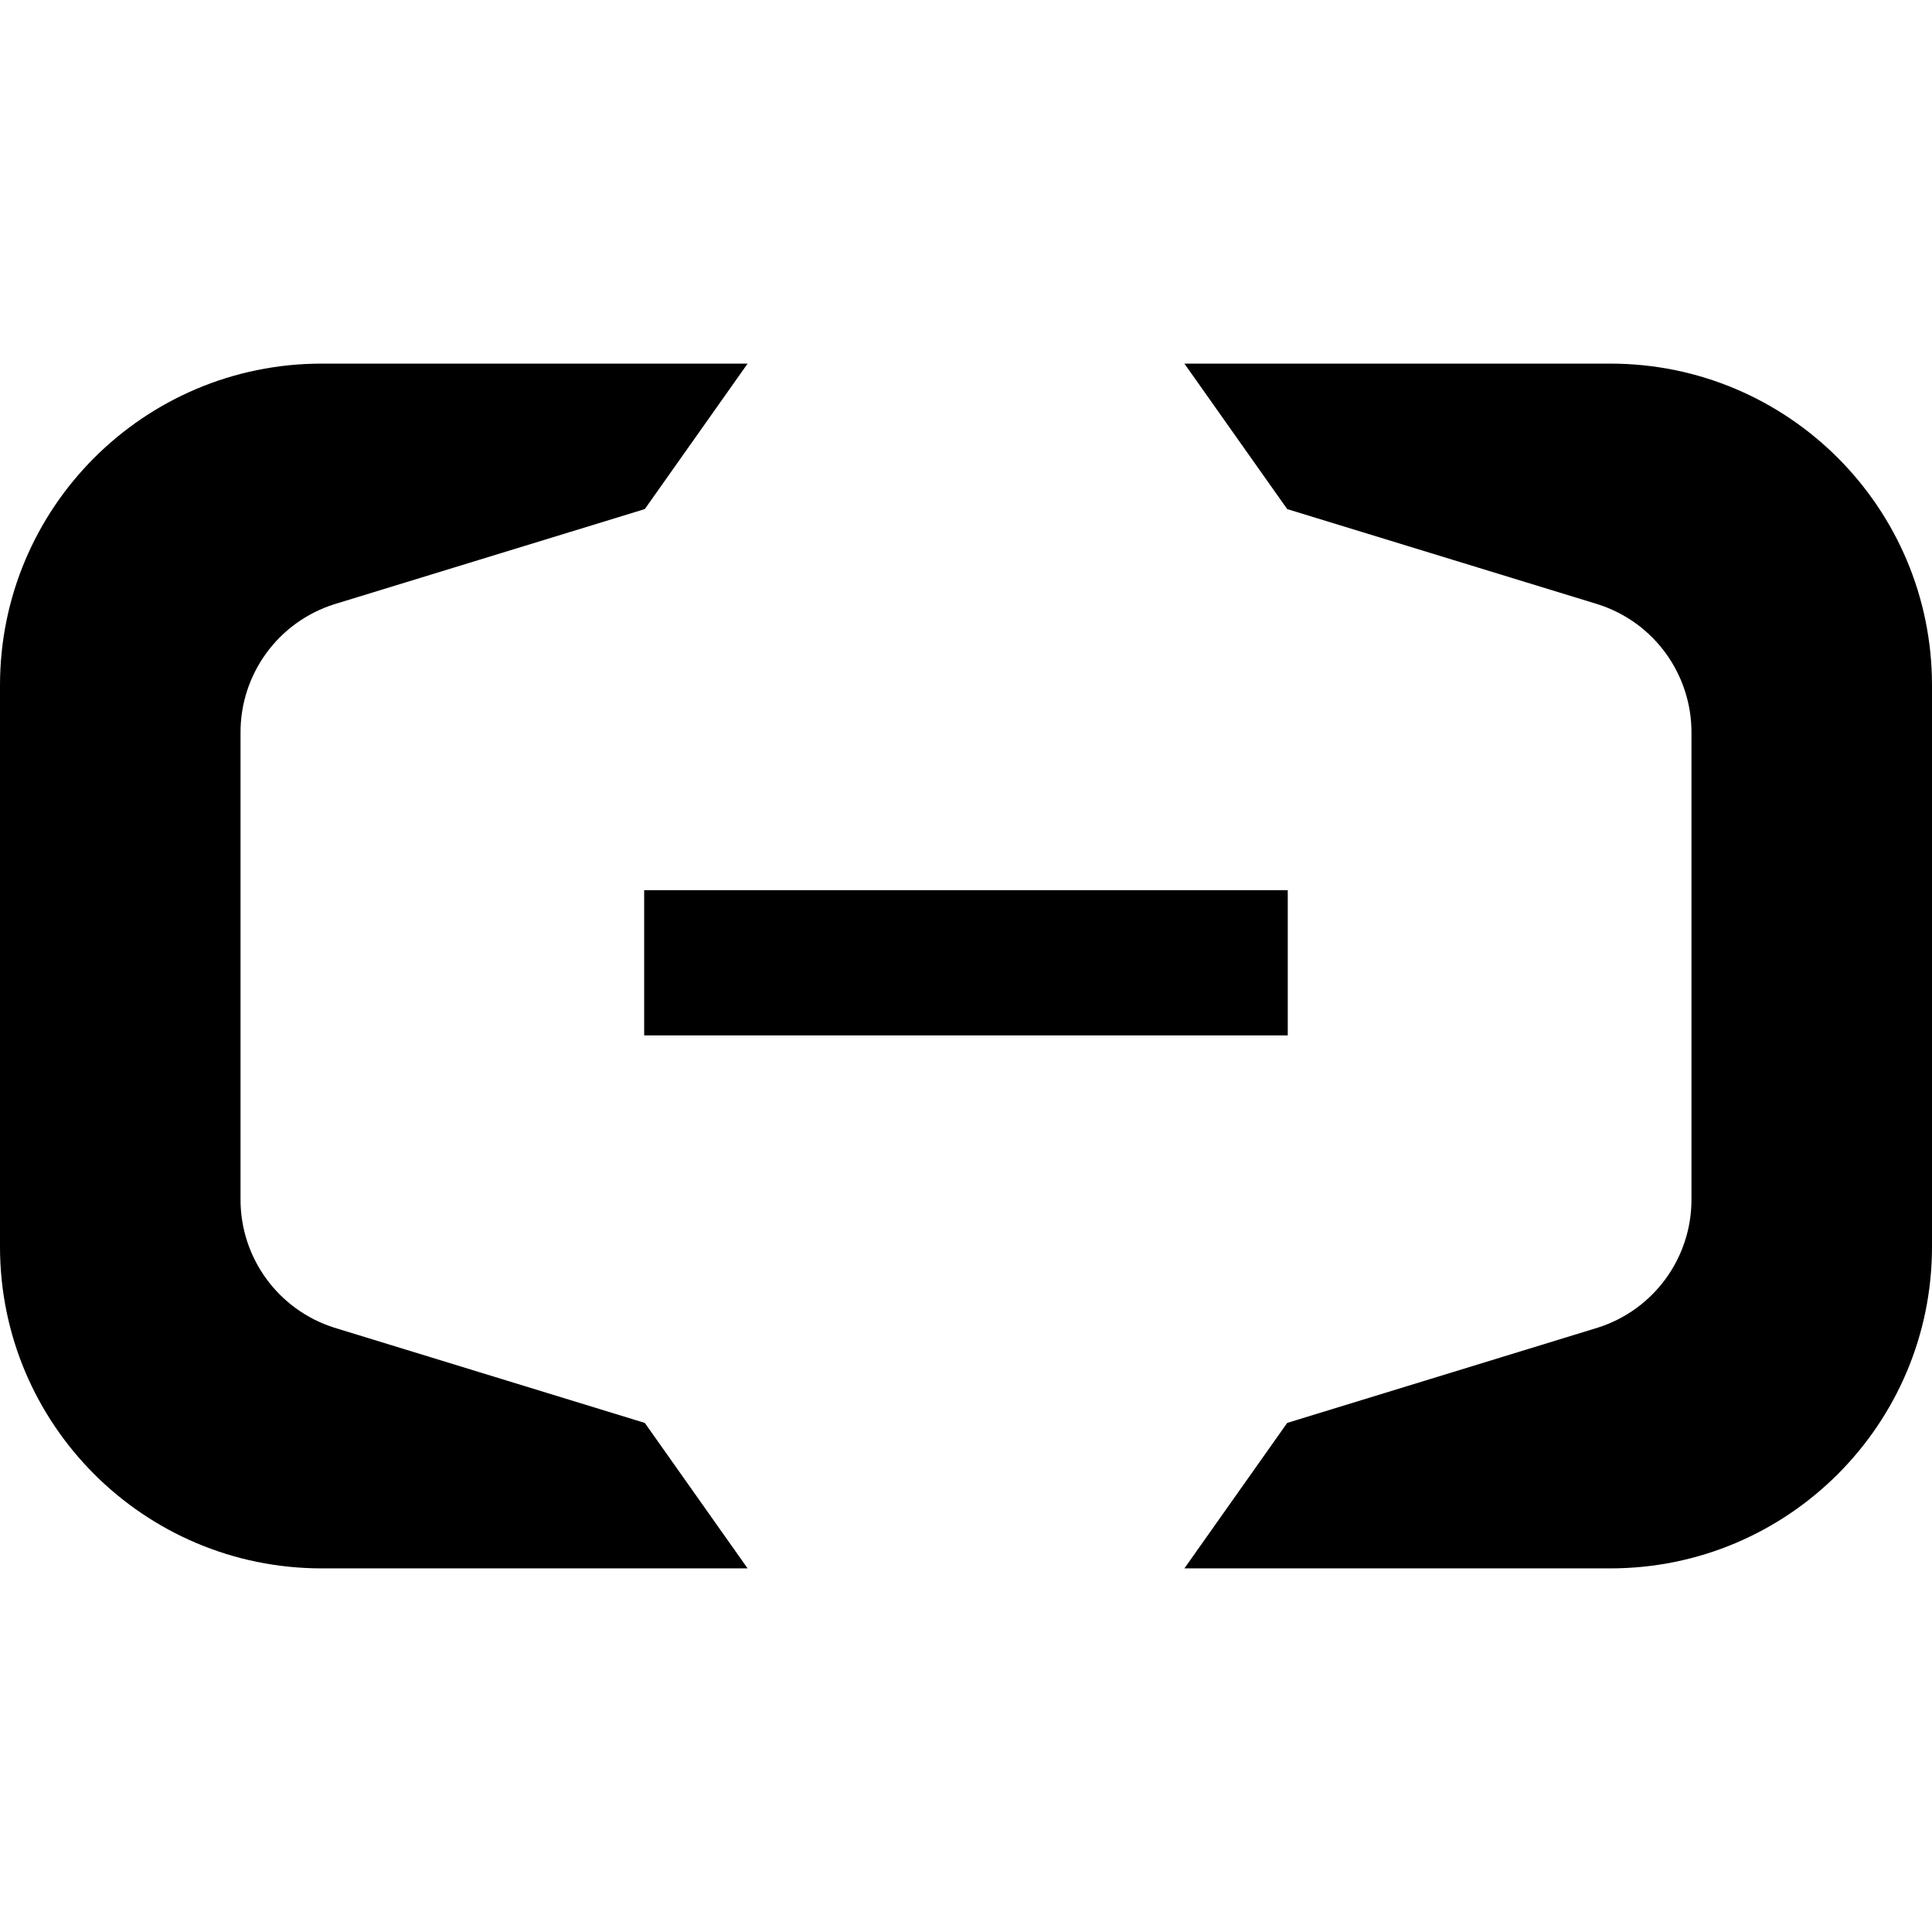
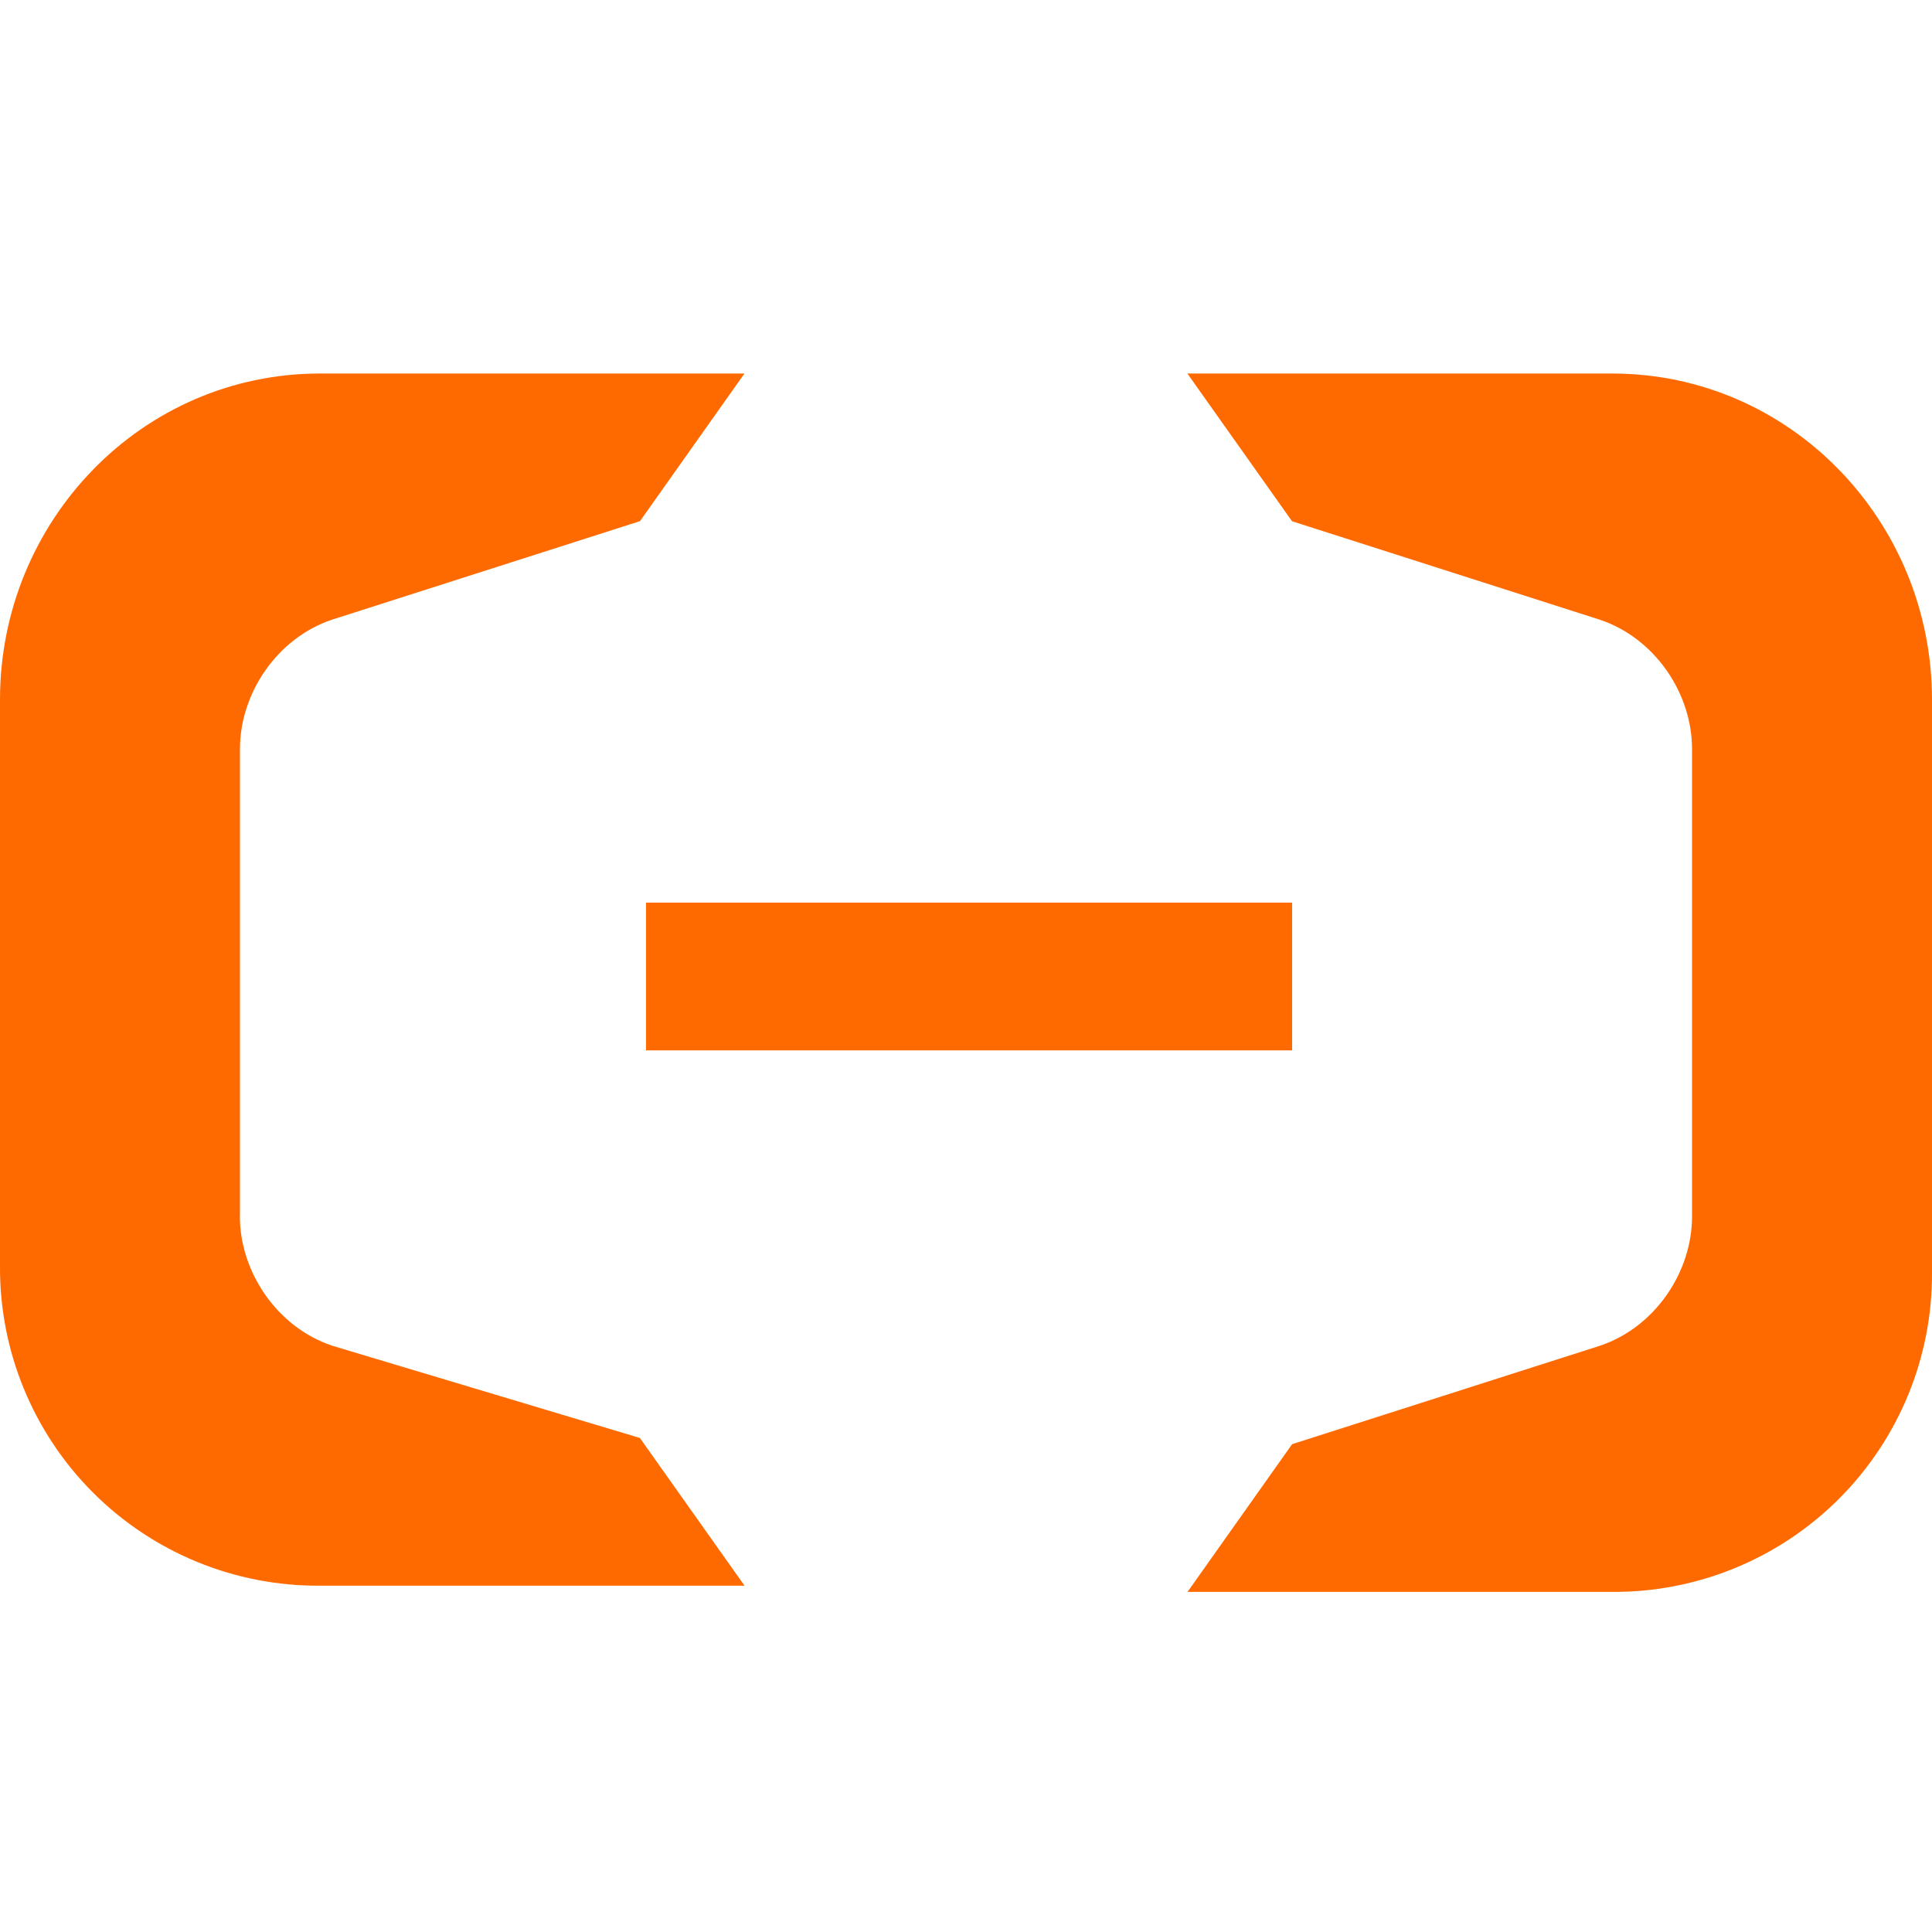
- <svg xmlns="http://www.w3.org/2000/svg" role="img" viewBox="0 0 24 24">
-   <path d="M3.996 4.517h5.291L8.01 6.324 4.153 7.506a1.668 1.668 0 0 0-1.165 1.601v5.786a1.668 1.668 0 0 0 1.165 1.6l3.857 1.183 1.277 1.807H3.996A3.996 3.996 0 0 1 0 15.487V8.513a3.996 3.996 0 0 1 3.996-3.996m16.008 0h-5.291l1.277 1.807 3.857 1.182c.715.227 1.17.889 1.165 1.601v5.786a1.668 1.668 0 0 1-1.165 1.6l-3.857 1.183-1.277 1.807h5.291A3.996 3.996 0 0 0 24 15.487V8.513a3.996 3.996 0 0 0-3.996-3.996m-4.007 8.345H8.002v-1.804h7.995Z" />
+ <svg xmlns="http://www.w3.org/2000/svg" height="56" viewBox="0 0 24 24" width="56" style="flex: 0 0 auto; line-height: 1;">
+   <path d="M14.752 4.64h5.274C22.242 4.64 24 6.475 24 8.691V15.8a3.947 3.947 0 01-3.974 3.975h-5.274l1.299-1.835 3.822-1.222c.688-.23 1.146-.918 1.146-1.605v-5.81c0-.687-.458-1.375-1.146-1.605L16.05 6.475l-1.3-1.835zM2.98 15.111c0 .688.46 1.376 1.147 1.606l3.822 1.146 1.3 1.835H3.974A3.947 3.947 0 010 15.723V8.69c0-2.216 1.758-4.05 3.975-4.05h5.273L7.95 6.474 4.127 7.697c-.688.23-1.146.918-1.146 1.606v5.808z" fill="#FF6A00" />
+   <path d="M16.051 11.213H8.025v1.835h8.026v-1.835z" fill="#FF6A00" />
</svg>
